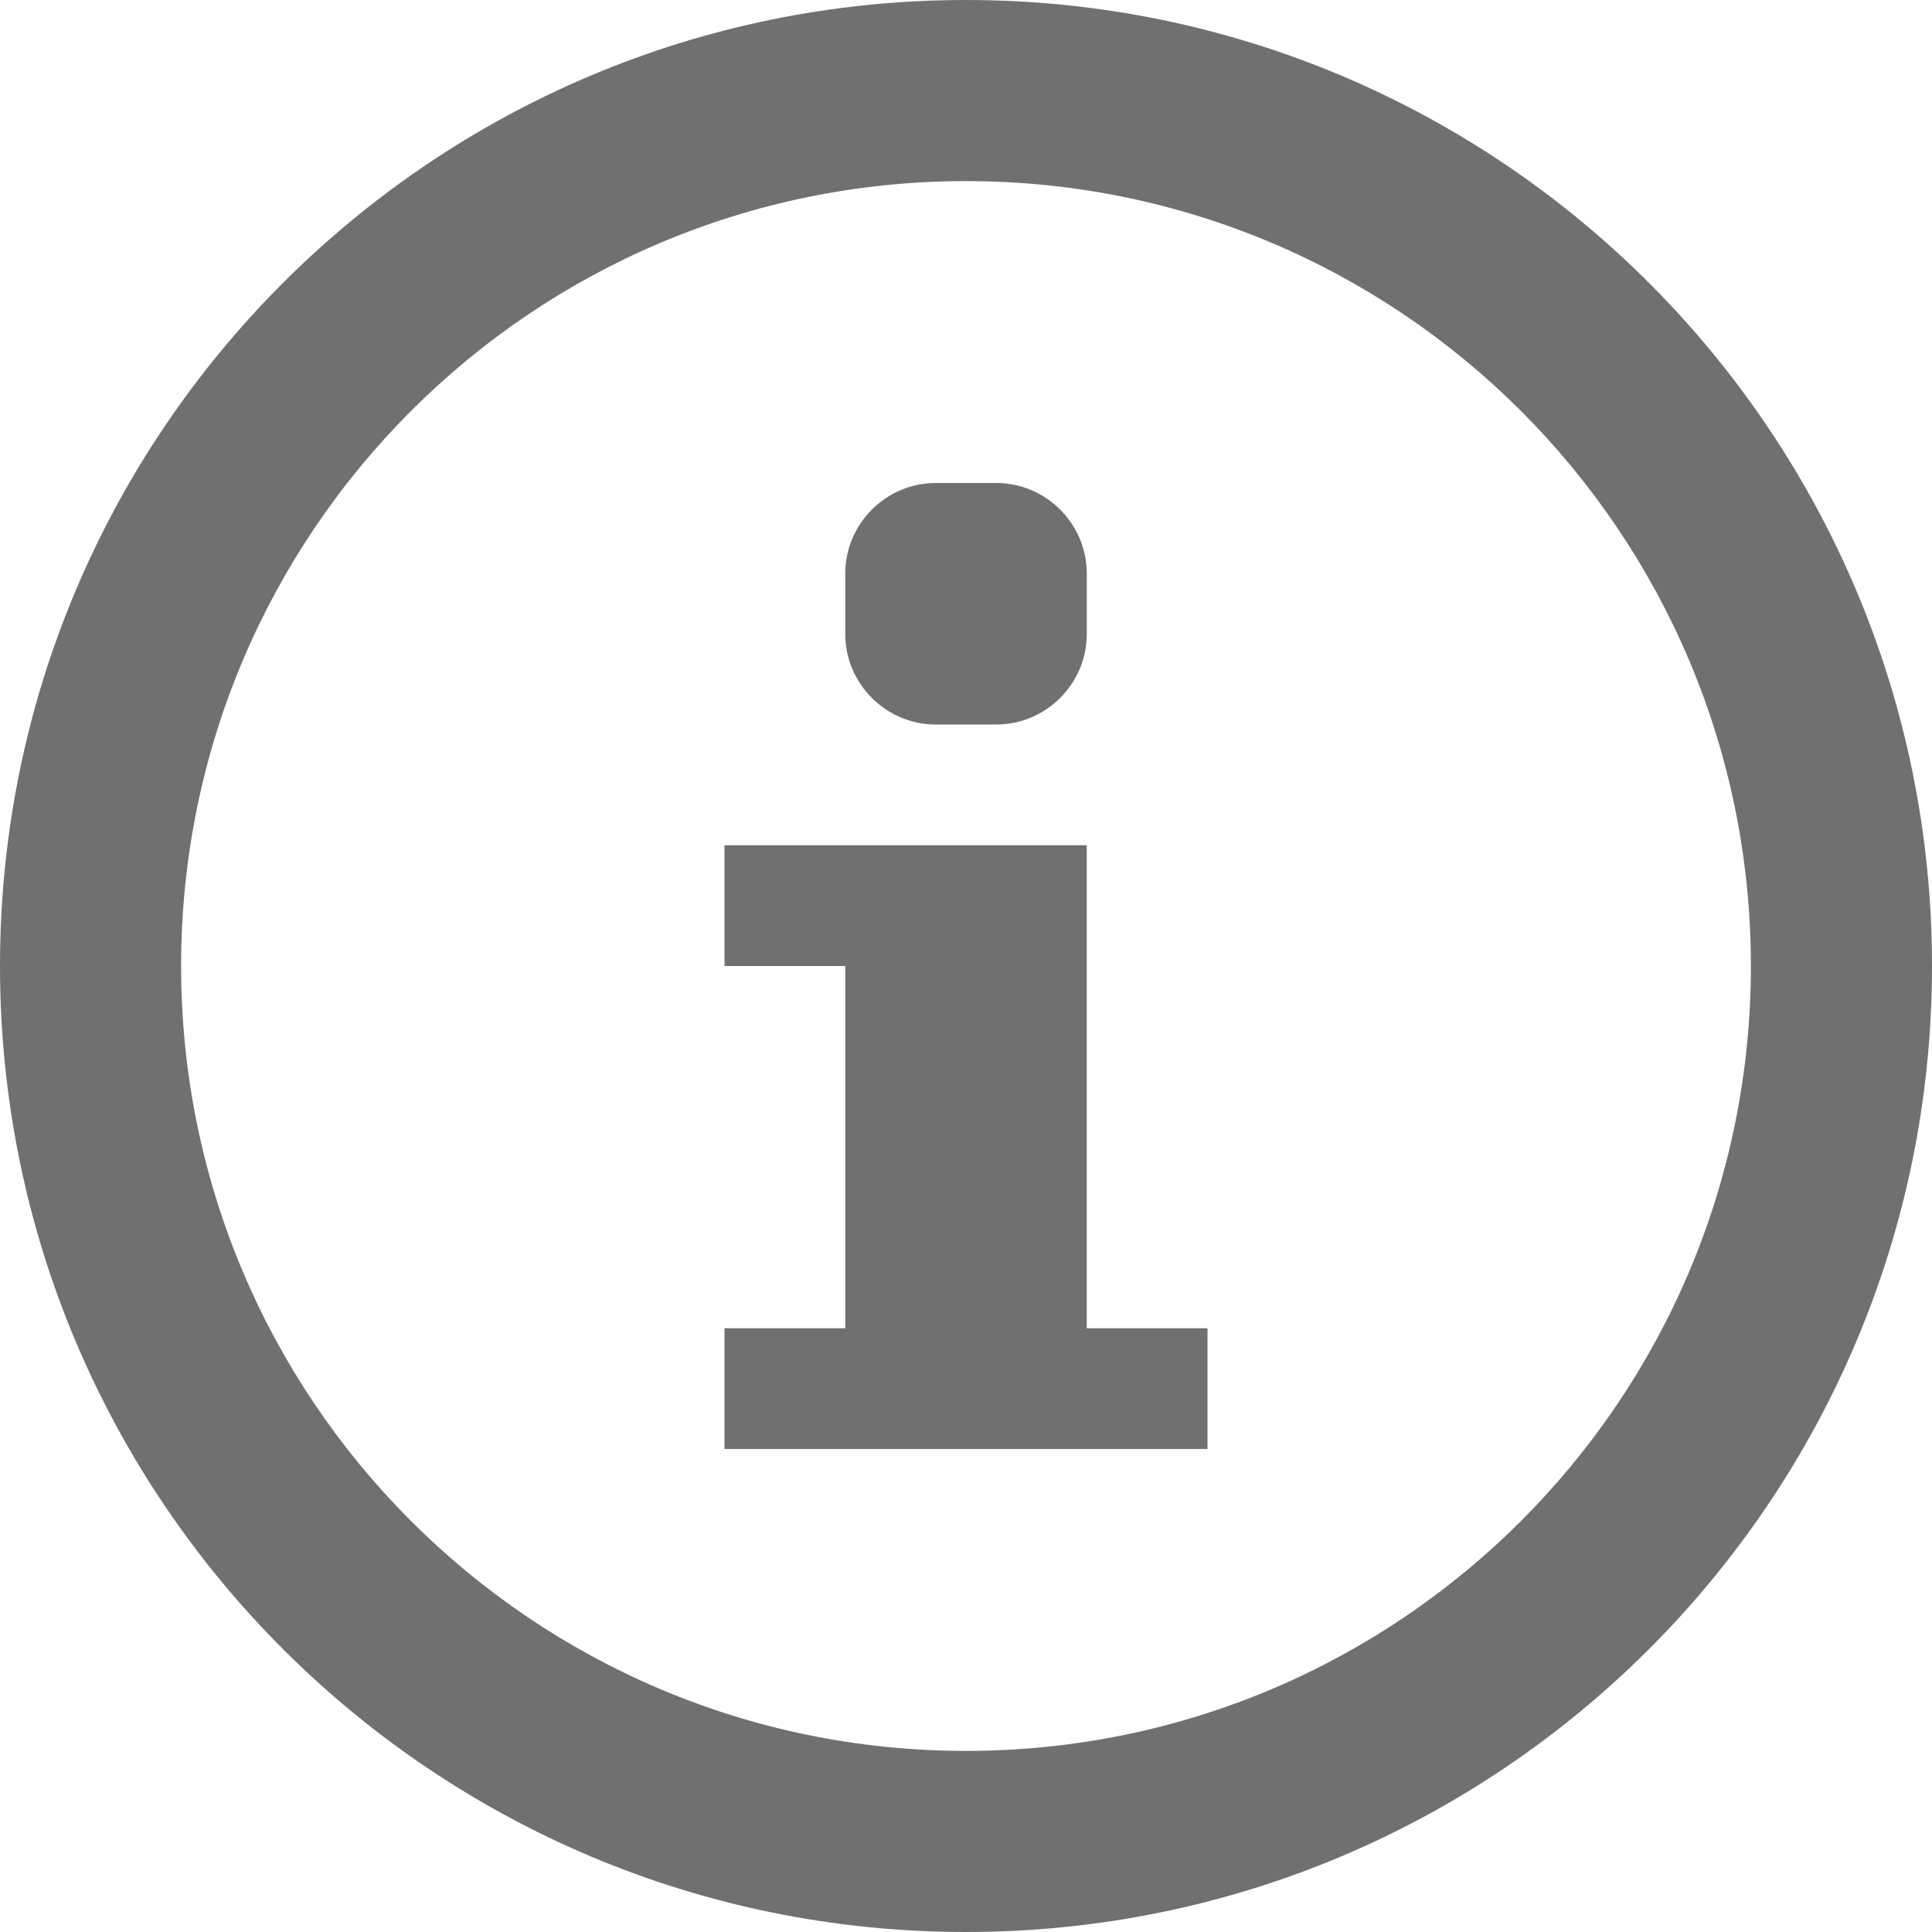
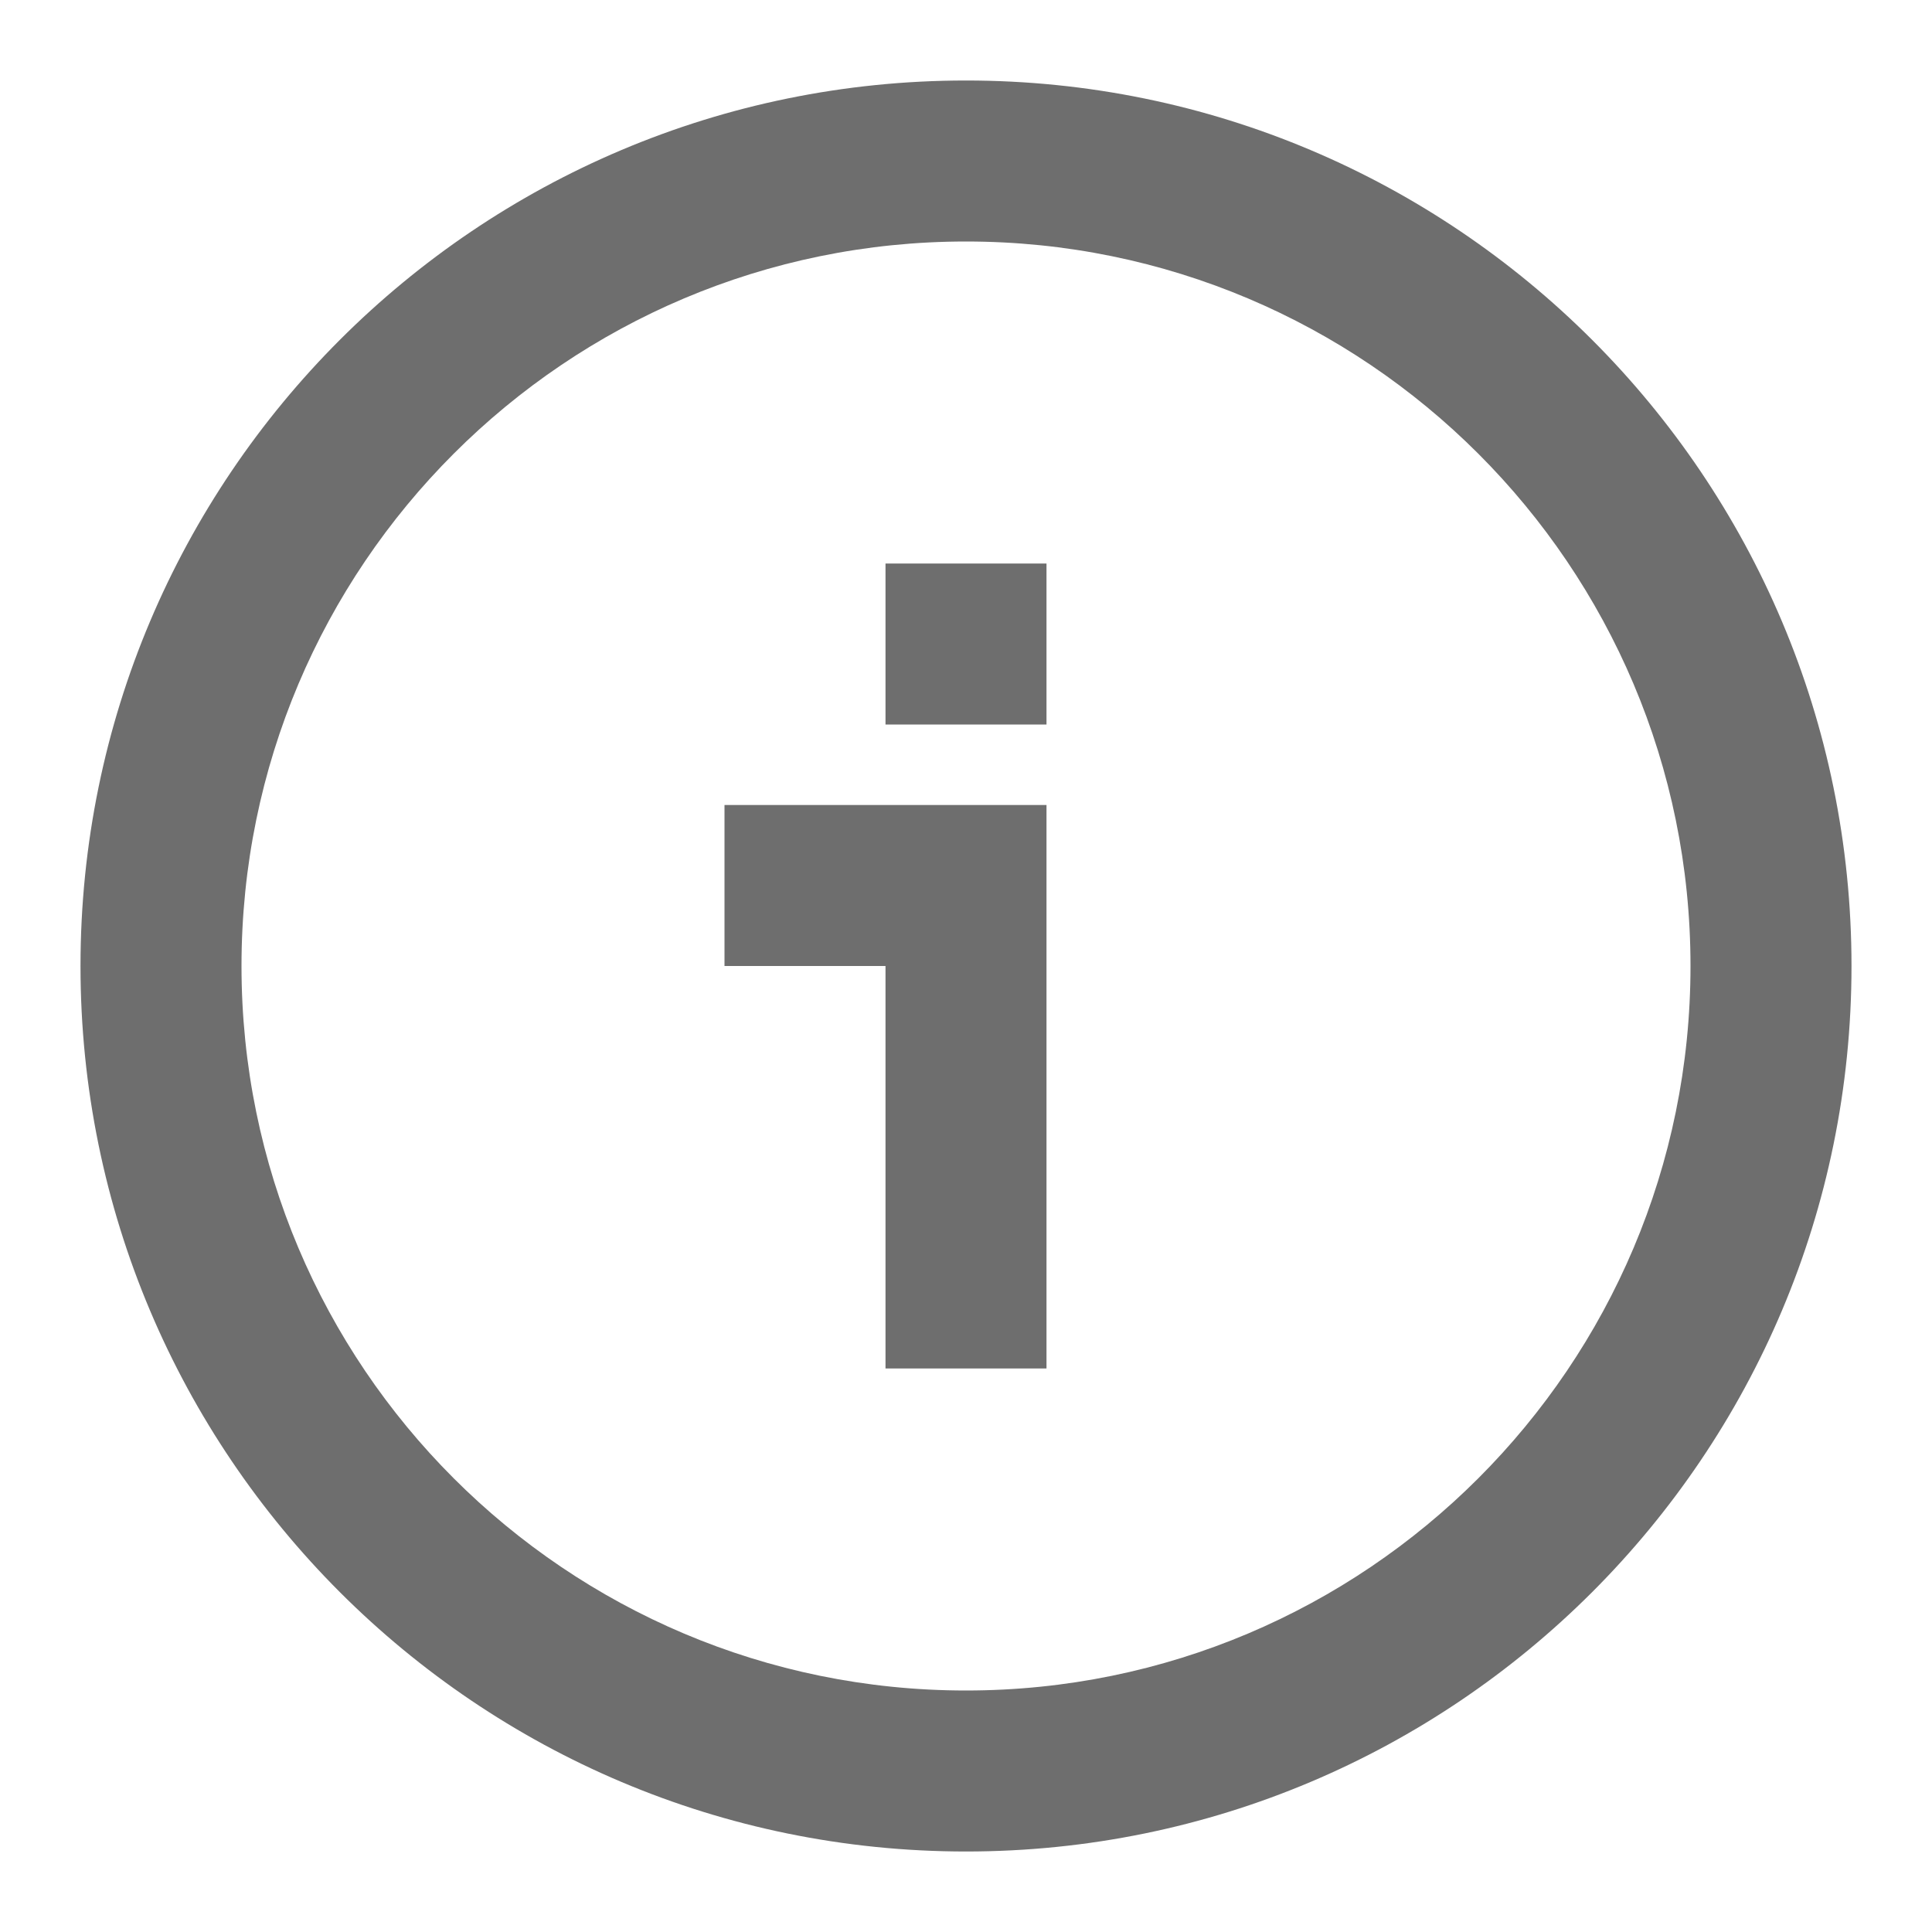
- <svg xmlns="http://www.w3.org/2000/svg" t="1655895647603" class="icon" viewBox="0 0 1024 1024" version="1.1" p-id="4323" width="18" height="18">
-   <path d="M448 304.005c0-26.399 21.606-48.005 48.005-48.005l32.01 0c26.399 0 48.005 21.606 48.005 48.005l0 32.01c0 26.399-21.606 48.005-48.005 48.005l-32.01 0c-26.399 0-48.005-21.606-48.005-48.005l0-32.01z" p-id="4324" fill="#707070" />
-   <path d="M640 768l-256 0 0-64 64 0 0-192-64 0 0-64 192 0 0 256 64 0z" p-id="4325" fill="#707070" />
-   <path d="M512 0c-282.767 0-512 229.233-512 512s229.233 512 512 512 512-229.233 512-512-229.233-512-512-512zM512 928.01c-229.745 0-416.01-186.245-416.01-416.01s186.245-416.01 416.01-416.01 416.01 186.245 416.01 416.01-186.245 416.01-416.01 416.01z" p-id="4326" fill="#707070" />
+ <svg xmlns="http://www.w3.org/2000/svg" class="icon" viewBox="0 0 1024 1024" version="1.1" width="18" height="18">
+   <path d="M896 512a384 384 0 1 0-768 0 384 384 0 0 0 768 0zM42.667 512C42.667 252.8 252.8 42.667 512 42.667s469.333 210.133 469.333 469.333-210.133 469.333-469.333 469.333S42.667 771.2 42.667 512z m426.667 0v213.333h85.333v-298.667H384v85.333h85.333z m85.333-128V298.667h-85.333v85.333h85.333z" fill="#6E6E6E" />
</svg>
